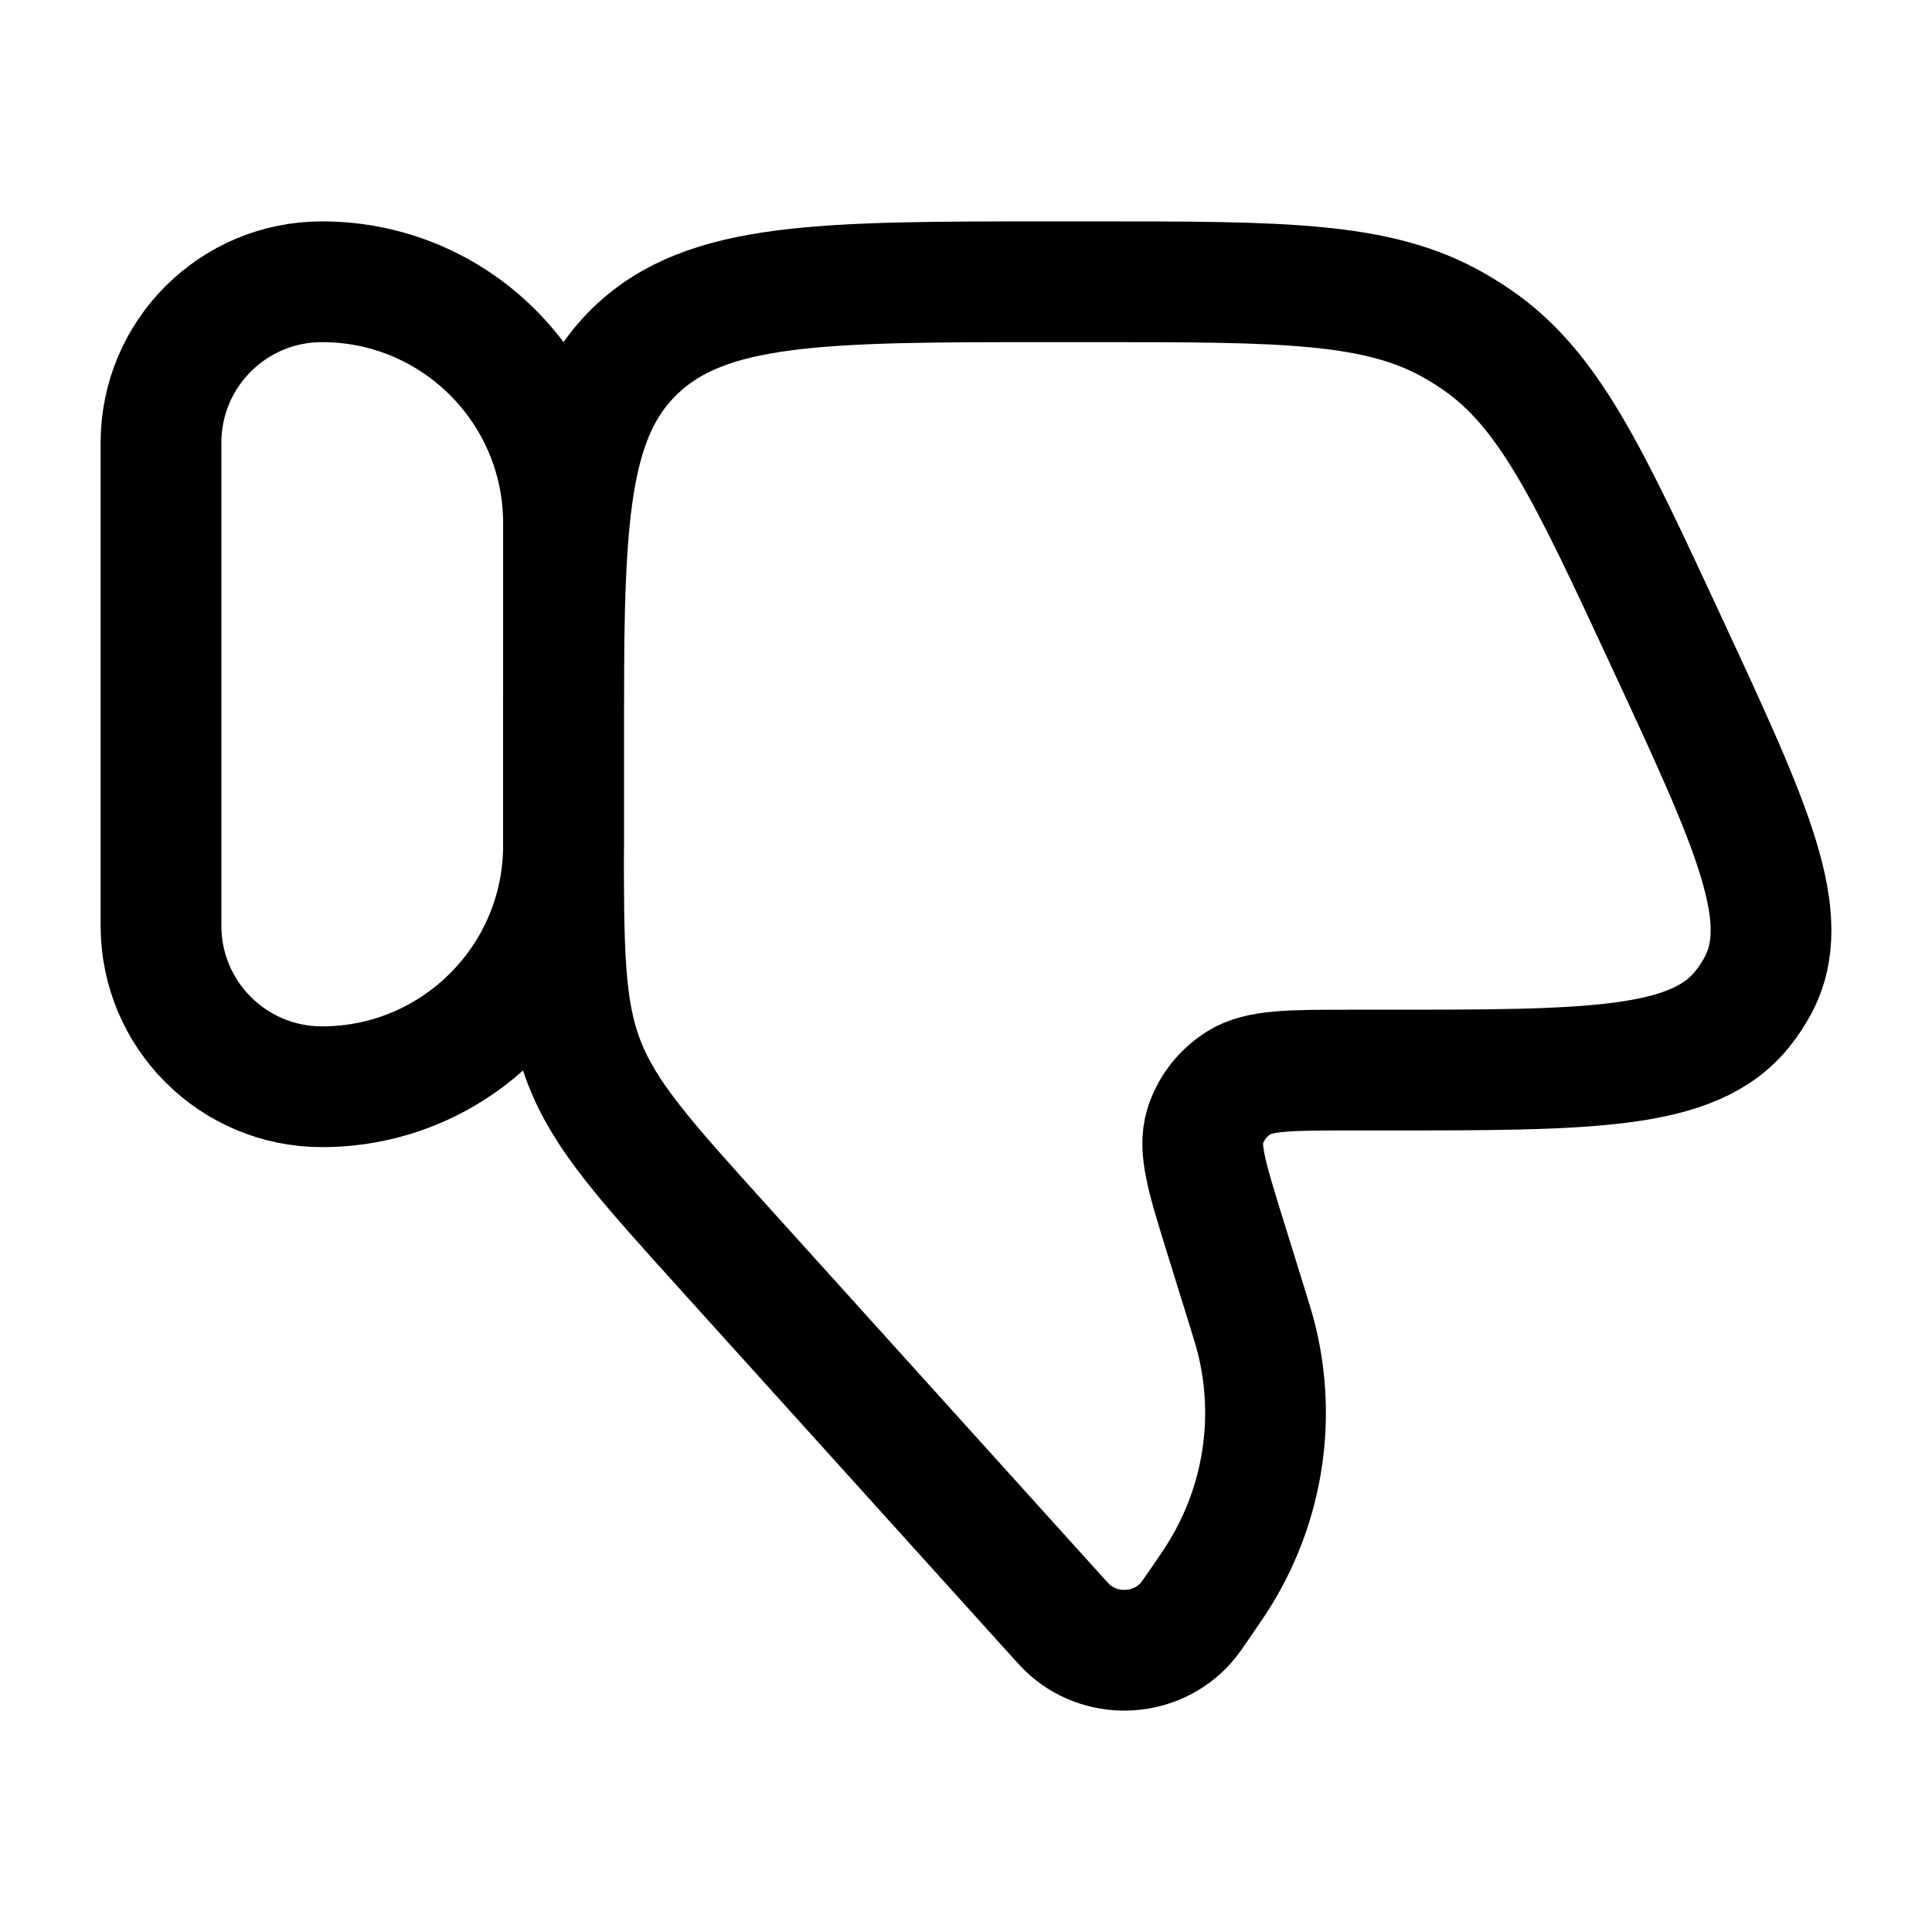
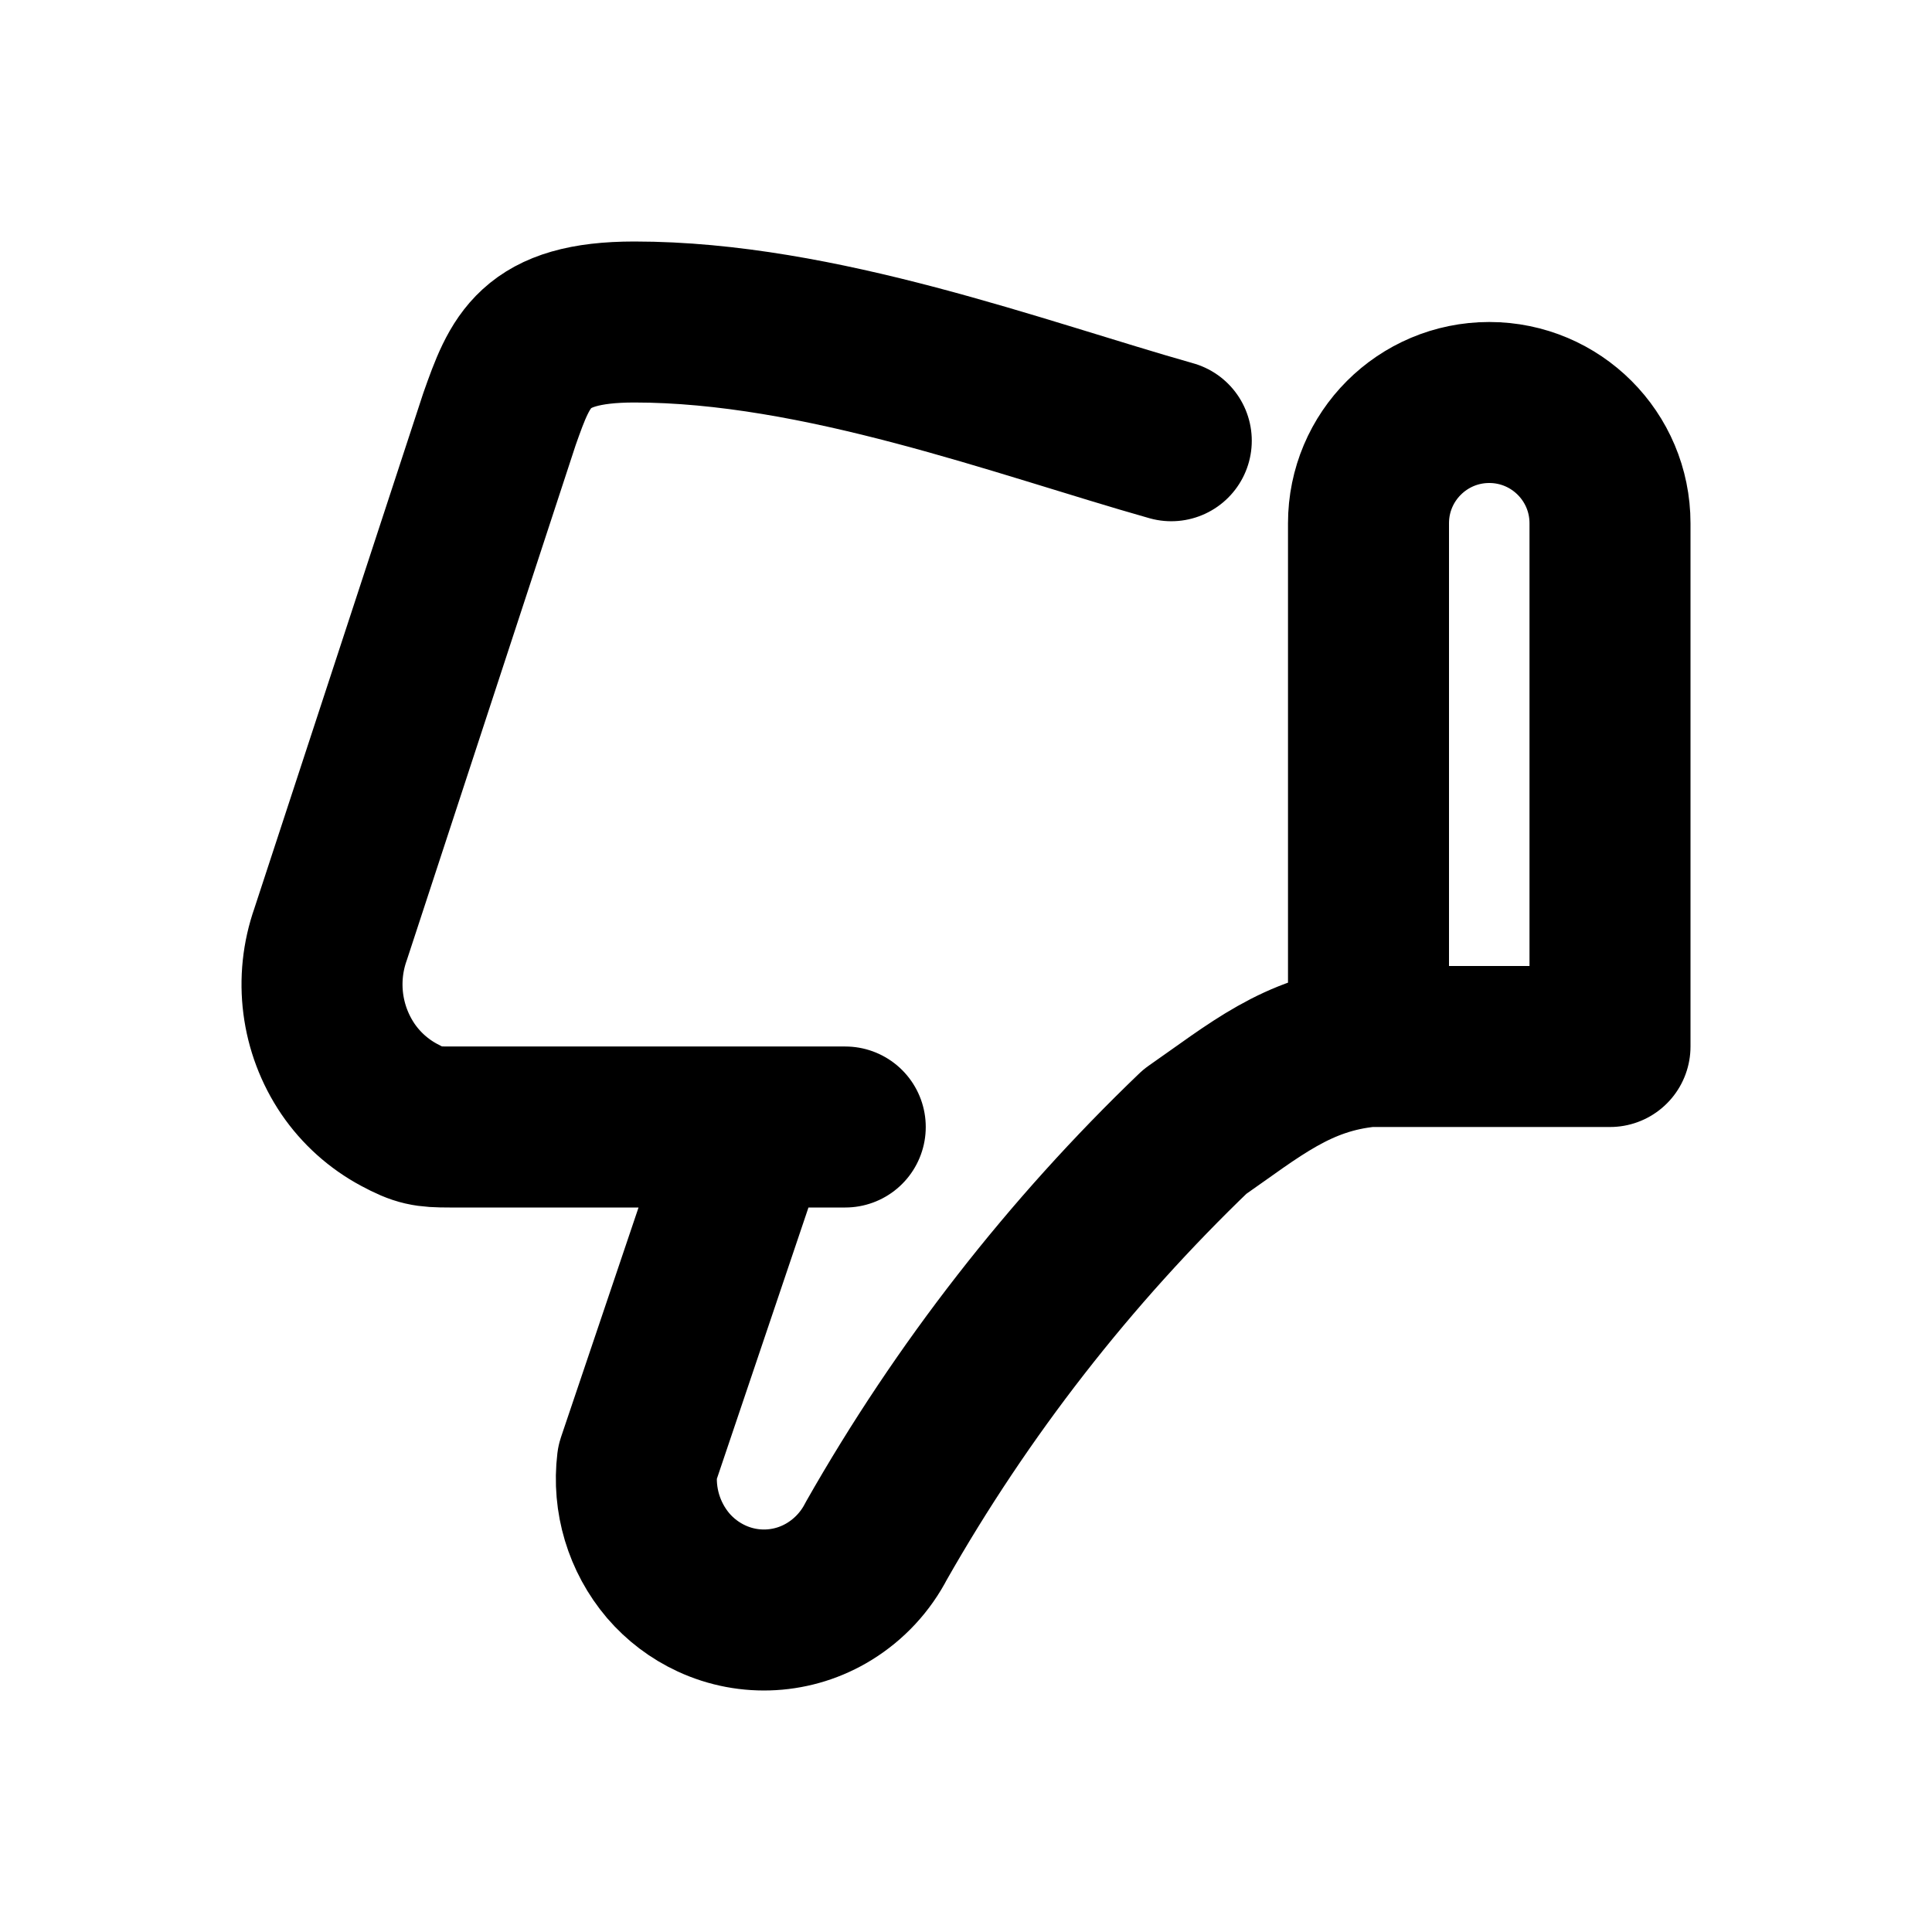
- <svg xmlns="http://www.w3.org/2000/svg" viewBox="0 0 24 24" width="24" height="24" color="#000000" fill="none">
-   <path d="M2 11.5C2 12.605 2.895 13.5 4 13.5C5.657 13.5 7 12.157 7 10.5V6.5C7 4.843 5.657 3.5 4 3.5C2.895 3.5 2 4.395 2 5.5V11.5Z" stroke="currentColor" stroke-width="1.5" stroke-linecap="round" stroke-linejoin="round" />
-   <path d="M15.479 16.194L15.212 15.334C14.994 14.629 14.885 14.277 14.969 13.998C15.037 13.773 15.186 13.579 15.389 13.451C15.64 13.293 16.02 13.293 16.779 13.293H17.183C19.753 13.293 21.038 13.293 21.645 12.533C21.715 12.446 21.776 12.353 21.83 12.256C22.297 11.408 21.766 10.265 20.704 7.979C19.73 5.881 19.242 4.832 18.338 4.215C18.25 4.155 18.16 4.099 18.068 4.046C17.116 3.5 15.936 3.5 13.576 3.5H13.065C10.206 3.5 8.776 3.5 7.888 4.361C7 5.221 7 6.606 7 9.376V10.35C7 11.805 7 12.533 7.258 13.199C7.517 13.866 8.011 14.413 9.001 15.509L13.092 20.039C13.195 20.153 13.246 20.21 13.291 20.249C13.713 20.617 14.365 20.575 14.734 20.158C14.774 20.113 14.817 20.05 14.904 19.924C15.039 19.728 15.106 19.63 15.165 19.532C15.693 18.661 15.852 17.626 15.611 16.643C15.584 16.533 15.549 16.42 15.479 16.194Z" stroke="currentColor" stroke-width="1.5" stroke-linecap="round" stroke-linejoin="round" />
+ <svg xmlns="http://www.w3.org/2000/svg" class="w-6 h-6 text-gray-800 dark:text-white" aria-hidden="true" width="24" height="24" fill="none" viewBox="0 0 24 24">
+   <path stroke="currentColor" stroke-linecap="round" stroke-linejoin="round" stroke-width="2" d="M17 13c-.889.086-1.416.543-2.156 1.057a22.322 22.322 0 0 0-3.958 5.084 1.6 1.6 0 0 1-.582.628 1.549 1.549 0 0 1-1.466.087 1.587 1.587 0 0 1-.537-.406 1.666 1.666 0 0 1-.384-1.279l1.389-4.114M17 13h3V6.5A1.5 1.5 0 0 0 18.5 5v0A1.5 1.5 0 0 0 17 6.5V13Zm-6.5 1H5.585c-.286 0-.372-.014-.626-.15a1.797 1.797 0 0 1-.637-.572 1.873 1.873 0 0 1-.215-1.673l2.098-6.4C6.462 4.48 6.632 4 7.88 4c2.302 0 4.79.943 6.67 1.475" />
</svg>
